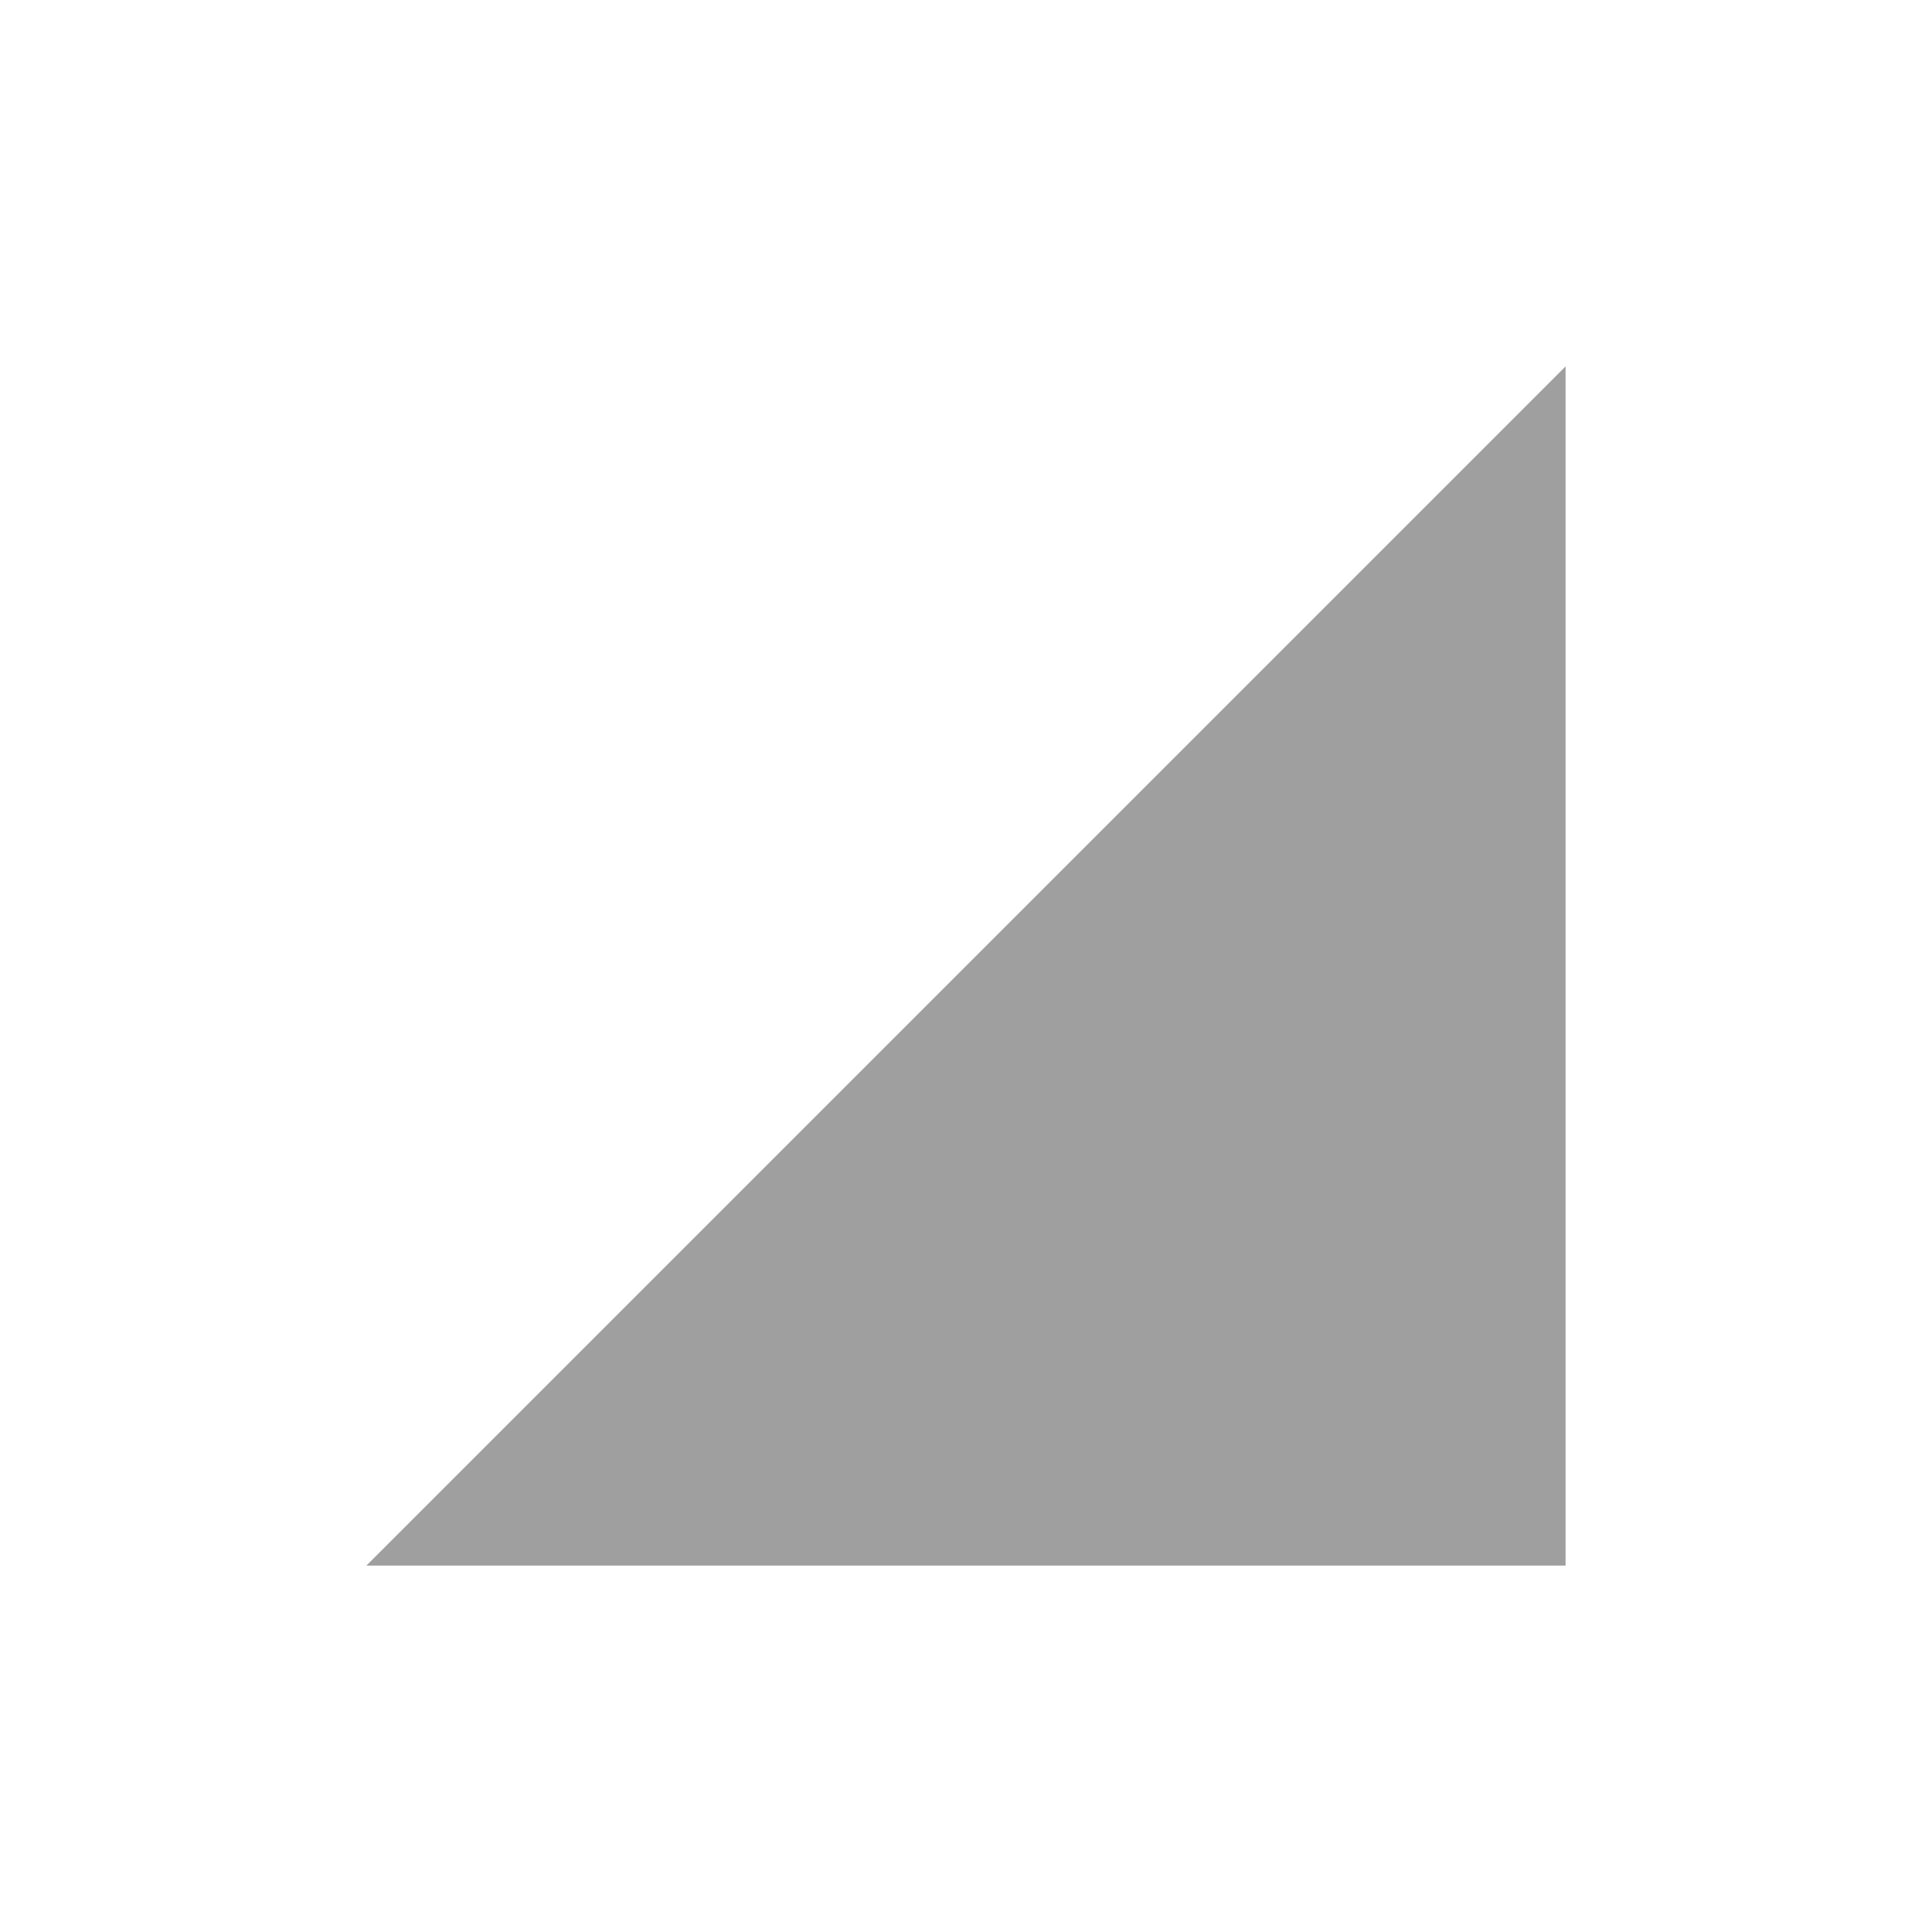
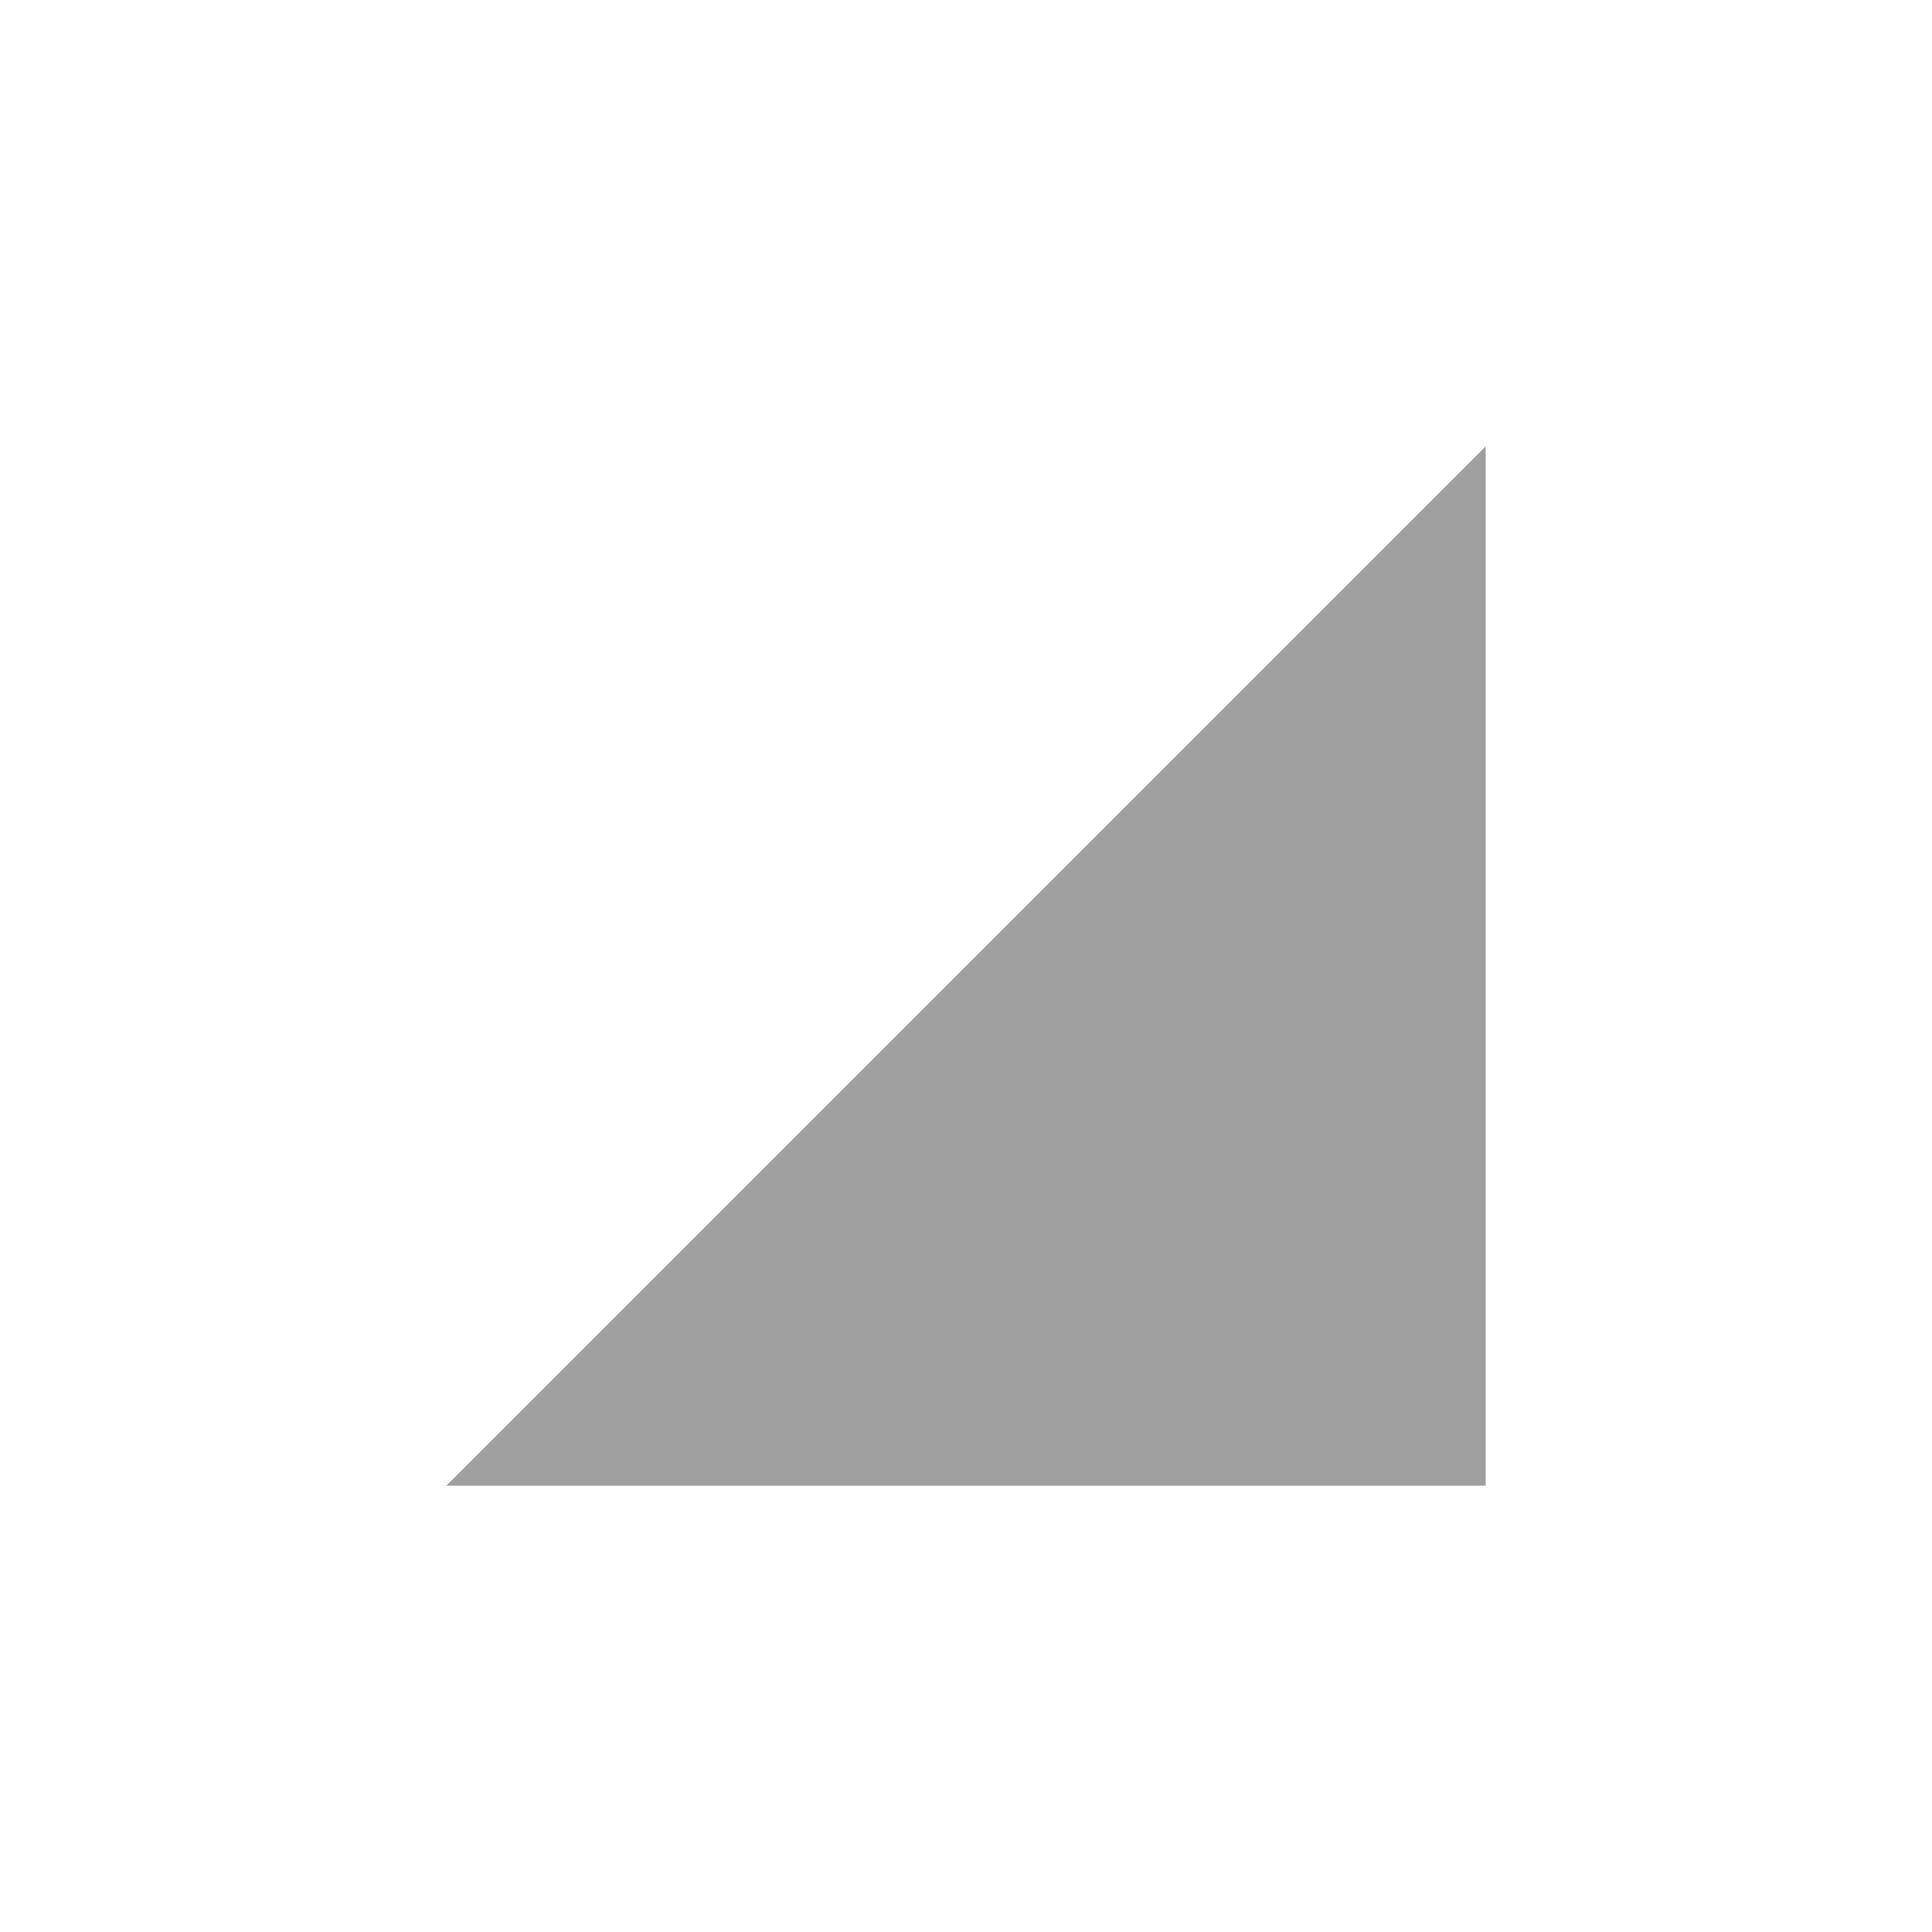
<svg xmlns="http://www.w3.org/2000/svg" version="1.1" id="Layer_1" x="0px" y="0px" width="32px" height="32px" viewBox="0 0 32 32" enable-background="new 0 0 32 32" xml:space="preserve">
-   <polyline opacity="0.75" fill="#7F7F7F" enable-background="new    " points="25.931,6.069 25.931,25.931 6.069,25.931 " />
+   <polyline opacity="0.75" fill="#7F7F7F" enable-background="new    " points="24.608,7.392 24.608,24.608 7.392,24.608 " />
</svg>
